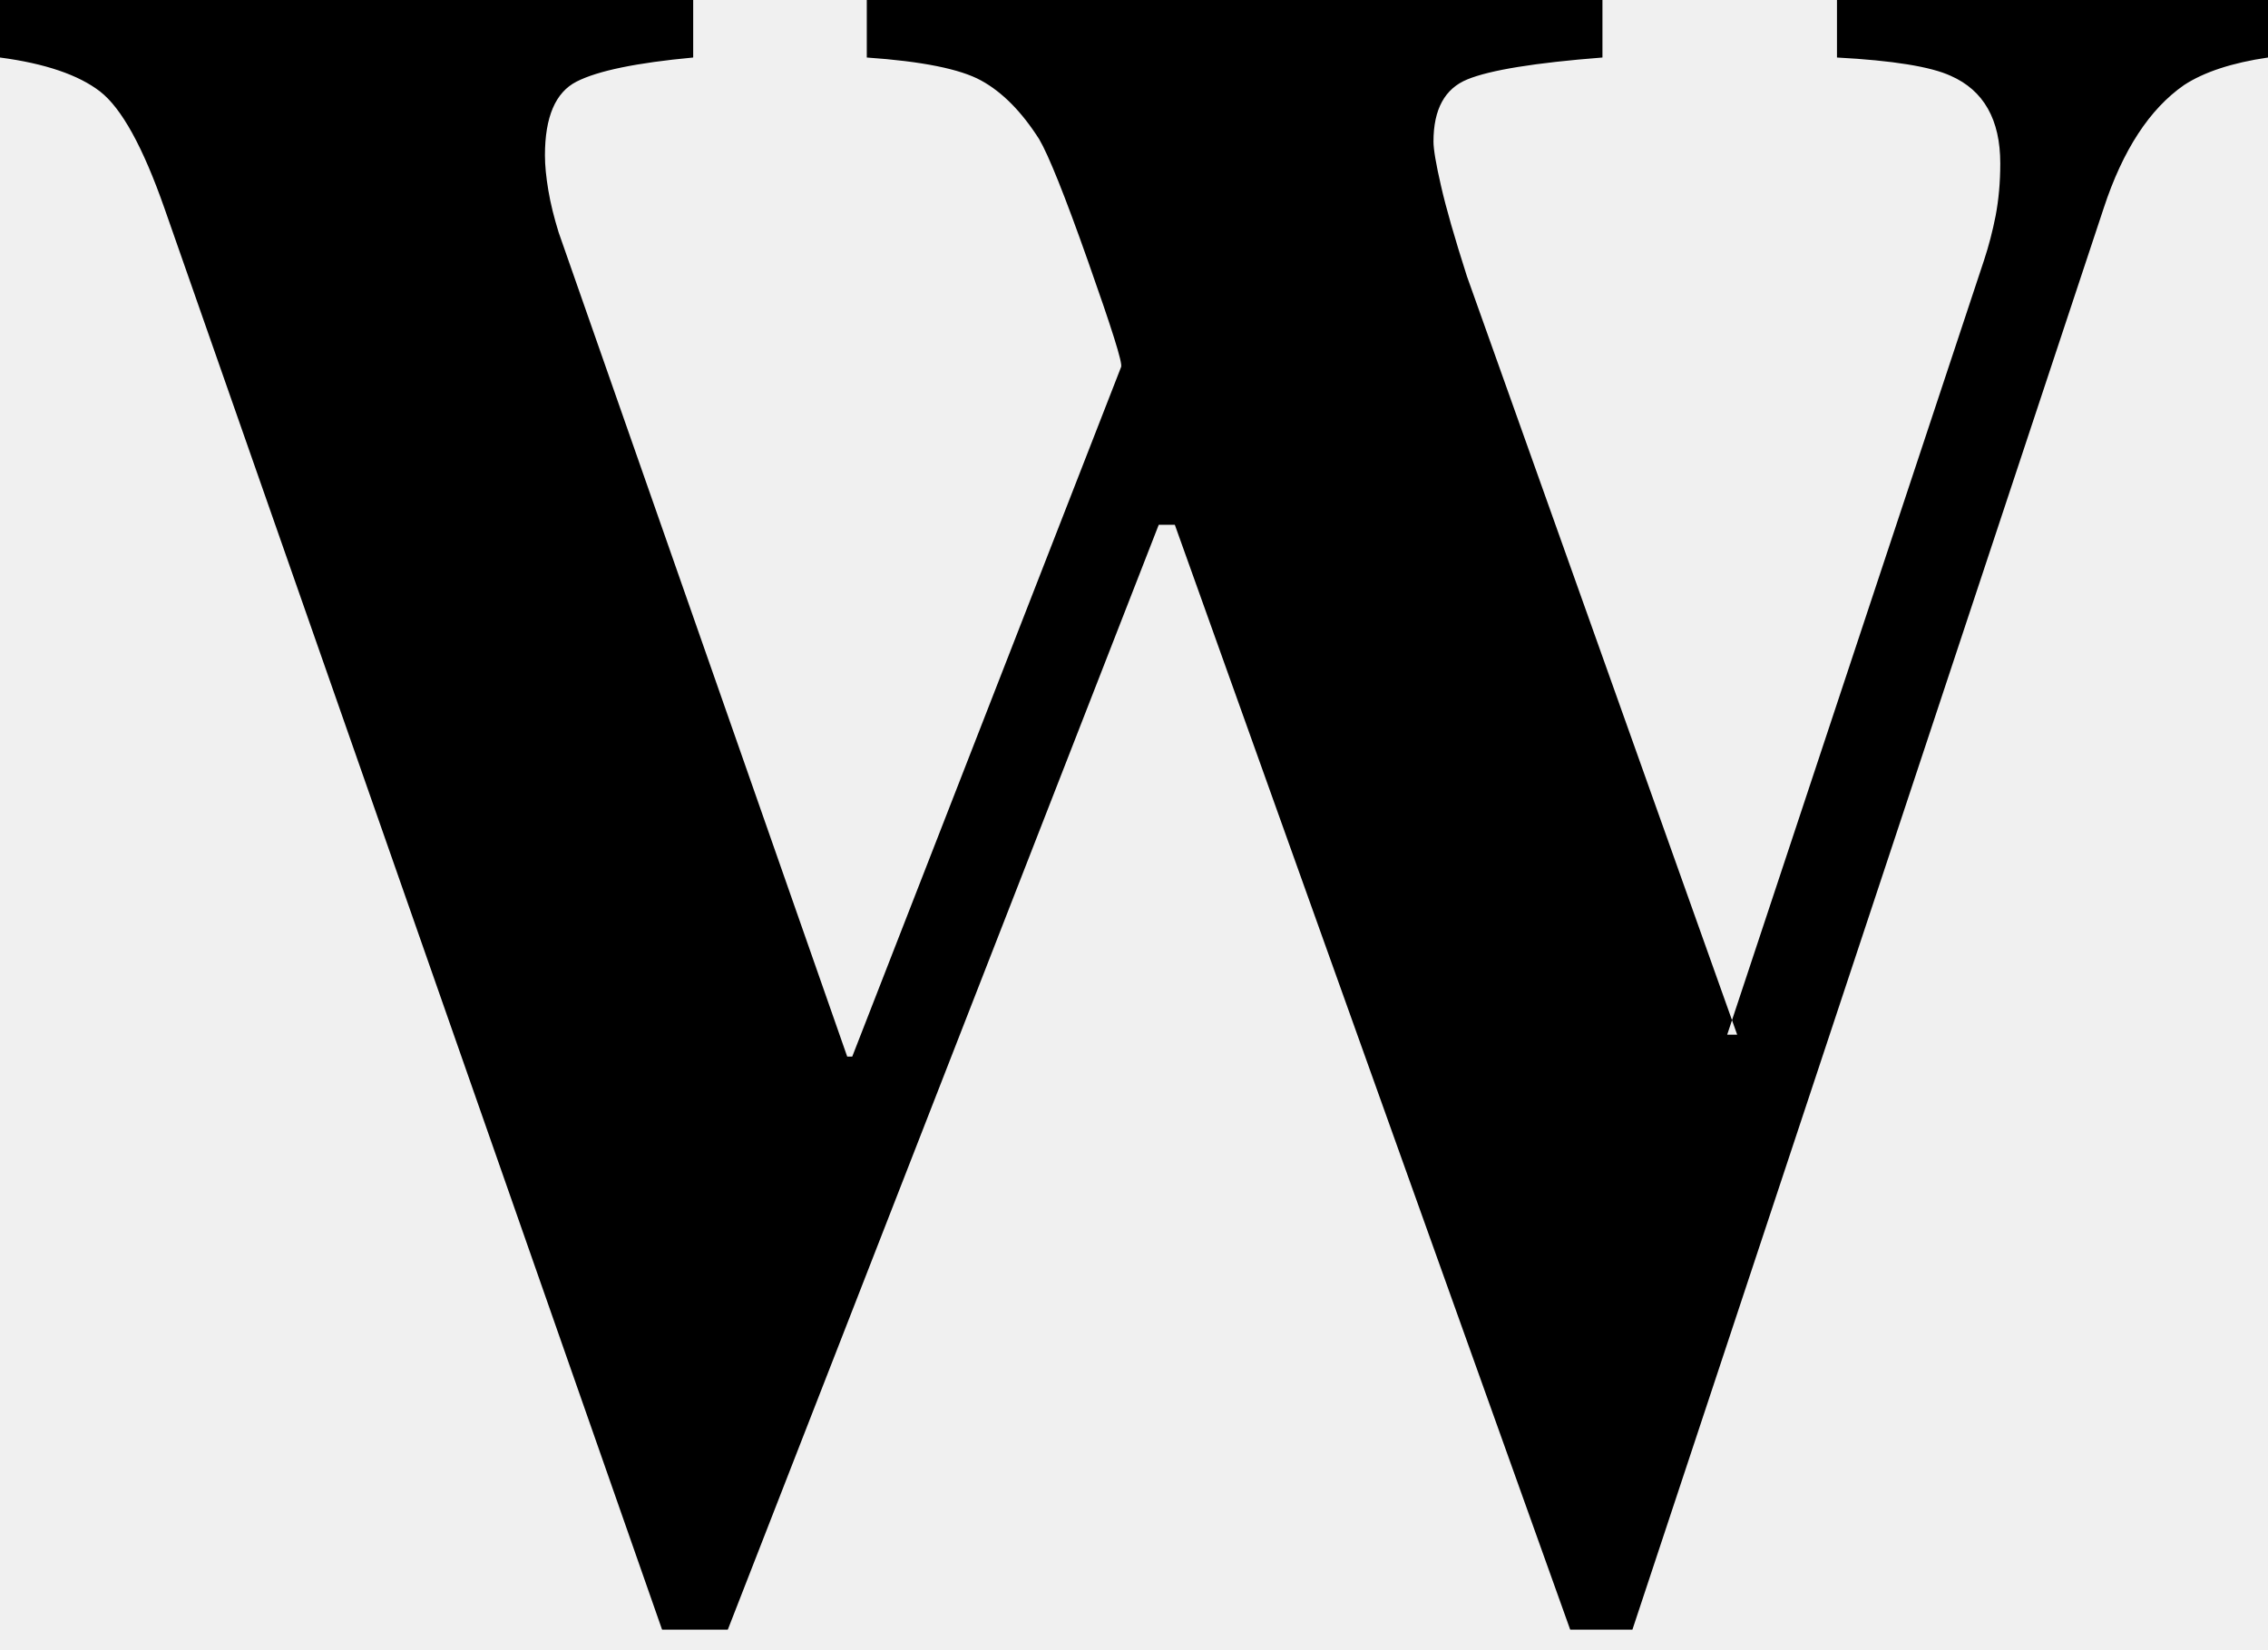
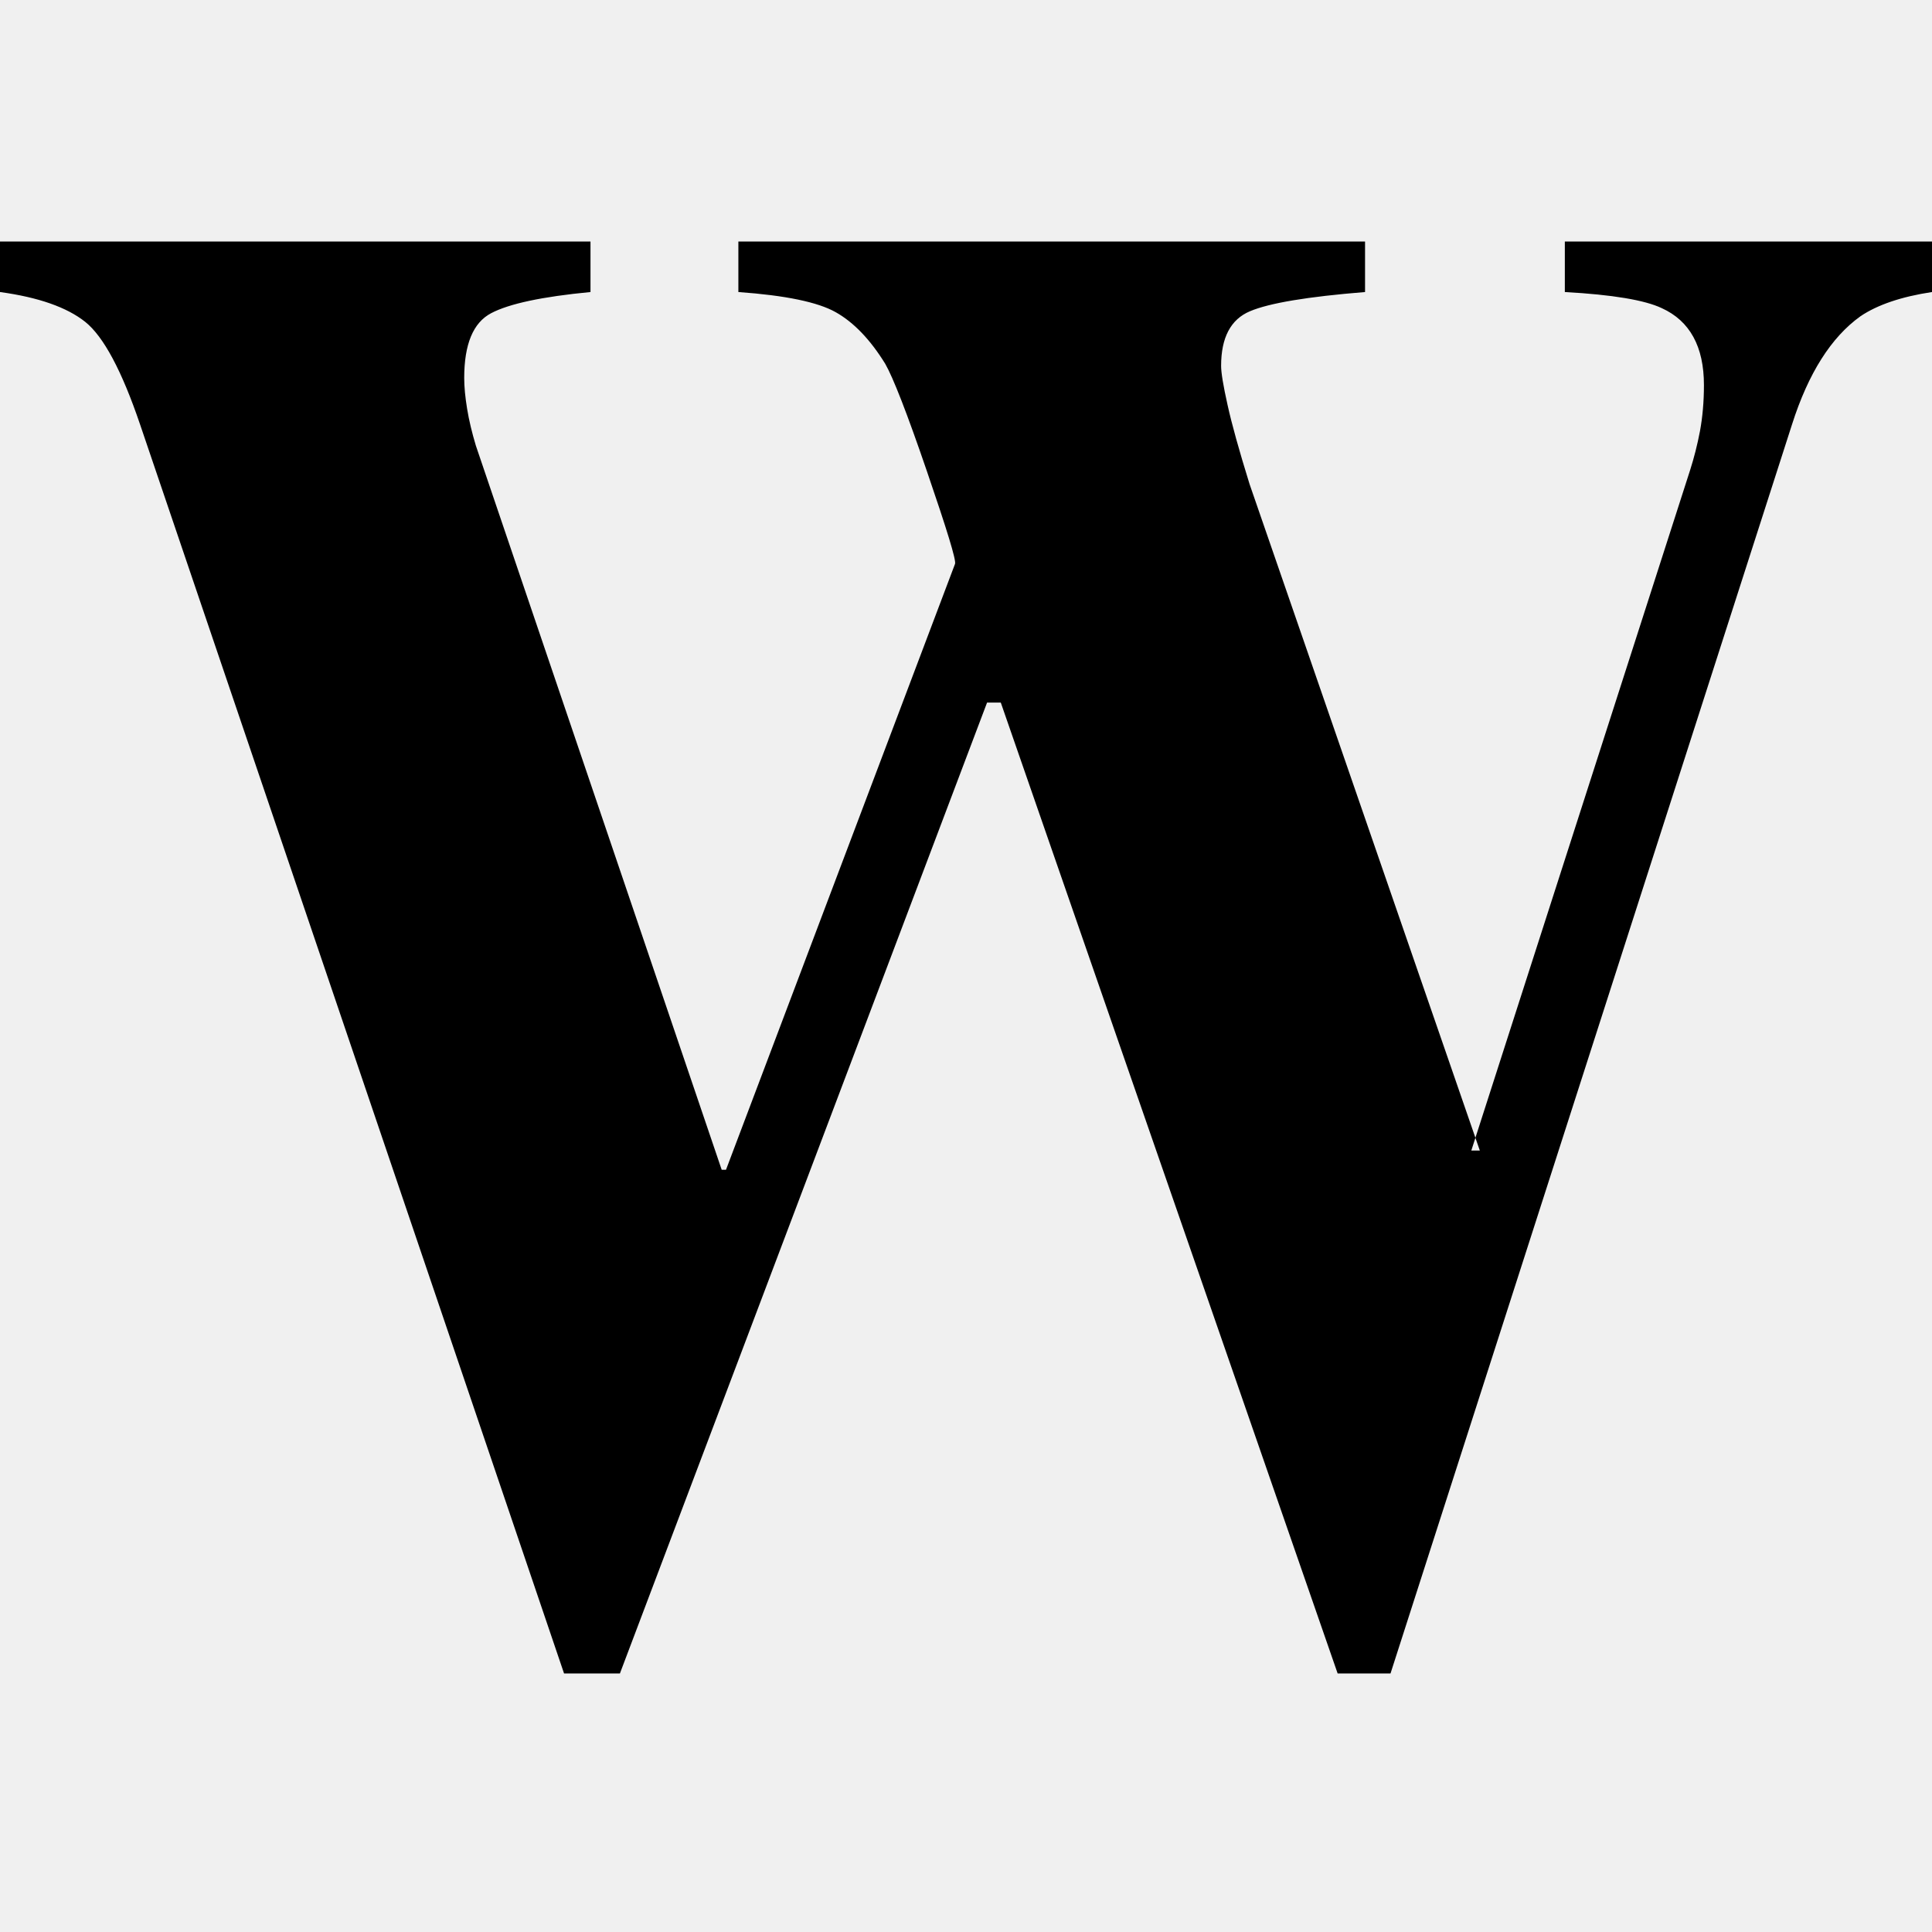
- <svg xmlns="http://www.w3.org/2000/svg" xmlns:xlink="http://www.w3.org/1999/xlink" width="22px" height="16px" viewBox="0 0 22 16" version="1.1">
-   <defs>
-     <polygon id="path-1" points="0 0 22 0 22 15.811 0 15.811" />
-   </defs>
-   <g id="Symbols" stroke="none" stroke-width="1" fill="none" fill-rule="evenodd">
-     <g id="Materiaalityyppi/Wiki" transform="translate(-1, -5)">
-       <g id="ic_harjoitus_black">
-         <rect id="Rectangle" x="0" y="0" width="24" height="24" />
-         <g id="Group-3" transform="translate(1, 5)">
-           <mask id="mask-2" fill="white">
-             <use xlink:href="#path-1" />
-           </mask>
-           <g id="Clip-2" />
-           <path d="M6.724,-0 L6.724,0.558 C6.174,0.609 5.797,0.687 5.592,0.792 C5.388,0.896 5.286,1.135 5.286,1.507 C5.286,1.604 5.297,1.717 5.319,1.847 C5.341,1.978 5.375,2.113 5.419,2.255 L8.218,10.25 L8.267,10.25 L10.875,3.56 C10.891,3.522 10.783,3.183 10.556,2.54 C10.329,1.896 10.169,1.5 10.08,1.35 C9.91,1.083 9.722,0.893 9.517,0.781 C9.313,0.669 8.943,0.595 8.408,0.558 L8.408,-0 L15.544,-0 L15.544,0.558 C14.89,0.609 14.453,0.68 14.234,0.77 C14.015,0.859 13.905,1.06 13.905,1.373 C13.905,1.448 13.929,1.591 13.978,1.803 C14.026,2.015 14.11,2.307 14.229,2.679 L16.851,10.038 L16.754,10.038 L19.246,2.523 C19.29,2.389 19.328,2.246 19.358,2.093 C19.387,1.94 19.403,1.771 19.403,1.585 C19.403,1.161 19.243,0.877 18.923,0.736 C18.73,0.647 18.362,0.587 17.819,0.558 L17.819,-0 L22,-0 L22,0.558 C21.651,0.609 21.379,0.699 21.186,0.825 C20.852,1.057 20.592,1.454 20.406,2.02 L15.834,15.812 L15.232,15.812 L11.396,5.091 L11.24,5.091 L7.059,15.812 L6.423,15.812 L1.595,2.02 C1.387,1.426 1.179,1.049 0.97,0.887 C0.762,0.727 0.439,0.616 -0,0.558 L-0,-0 L6.724,-0 Z" id="Fill-1" fill="#000000" mask="url(#mask-2)" />
+ <svg xmlns="http://www.w3.org/2000/svg" width="100%" height="100%" viewBox="0 0 20 20" version="1.1" xml:space="preserve" style="fill-rule:evenodd;clip-rule:evenodd;stroke-linejoin:round;stroke-miterlimit:2;">
+   <g transform="matrix(0.909091,0,0,0.9375,-0.909091,-2.1875)">
+     <g id="Symbols">
+       <g id="Materiaalityyppi-Wiki">
+         <g id="ic_harjoitus_black">
+           <rect id="Rectangle" x="0" y="0" width="24" height="24" style="fill:none;" />
+           <g id="Group-3" transform="matrix(1,0,0,1,1,5)">
+             <path id="Fill-1" d="M6.724,0L6.724,0.558C6.174,0.609 5.797,0.687 5.592,0.792C5.388,0.896 5.286,1.135 5.286,1.507C5.286,1.604 5.297,1.717 5.319,1.847C5.341,1.978 5.375,2.113 5.419,2.255L8.218,10.25L8.267,10.25L10.875,3.56C10.891,3.522 10.783,3.183 10.556,2.54C10.329,1.896 10.169,1.5 10.08,1.35C9.91,1.083 9.722,0.893 9.517,0.781C9.313,0.669 8.943,0.595 8.408,0.558L8.408,0L15.544,0L15.544,0.558C14.89,0.609 14.453,0.68 14.234,0.77C14.015,0.859 13.905,1.06 13.905,1.373C13.905,1.448 13.929,1.591 13.978,1.803C14.026,2.015 14.11,2.307 14.229,2.679L16.851,10.038L16.754,10.038L19.246,2.523C19.29,2.389 19.328,2.246 19.358,2.093C19.387,1.94 19.403,1.771 19.403,1.585C19.403,1.161 19.243,0.877 18.923,0.736C18.73,0.647 18.362,0.587 17.819,0.558L17.819,0L22,0L22,0.558C21.651,0.609 21.379,0.699 21.186,0.825C20.852,1.057 20.592,1.454 20.406,2.02L15.834,15.812L15.232,15.812L11.396,5.091L11.24,5.091L7.059,15.812L6.423,15.812L1.595,2.02C1.387,1.426 1.179,1.049 0.97,0.887C0.762,0.727 0.439,0.616 0,0.558L0,0L6.724,0Z" />
+           </g>
        </g>
      </g>
    </g>
  </g>
</svg>
